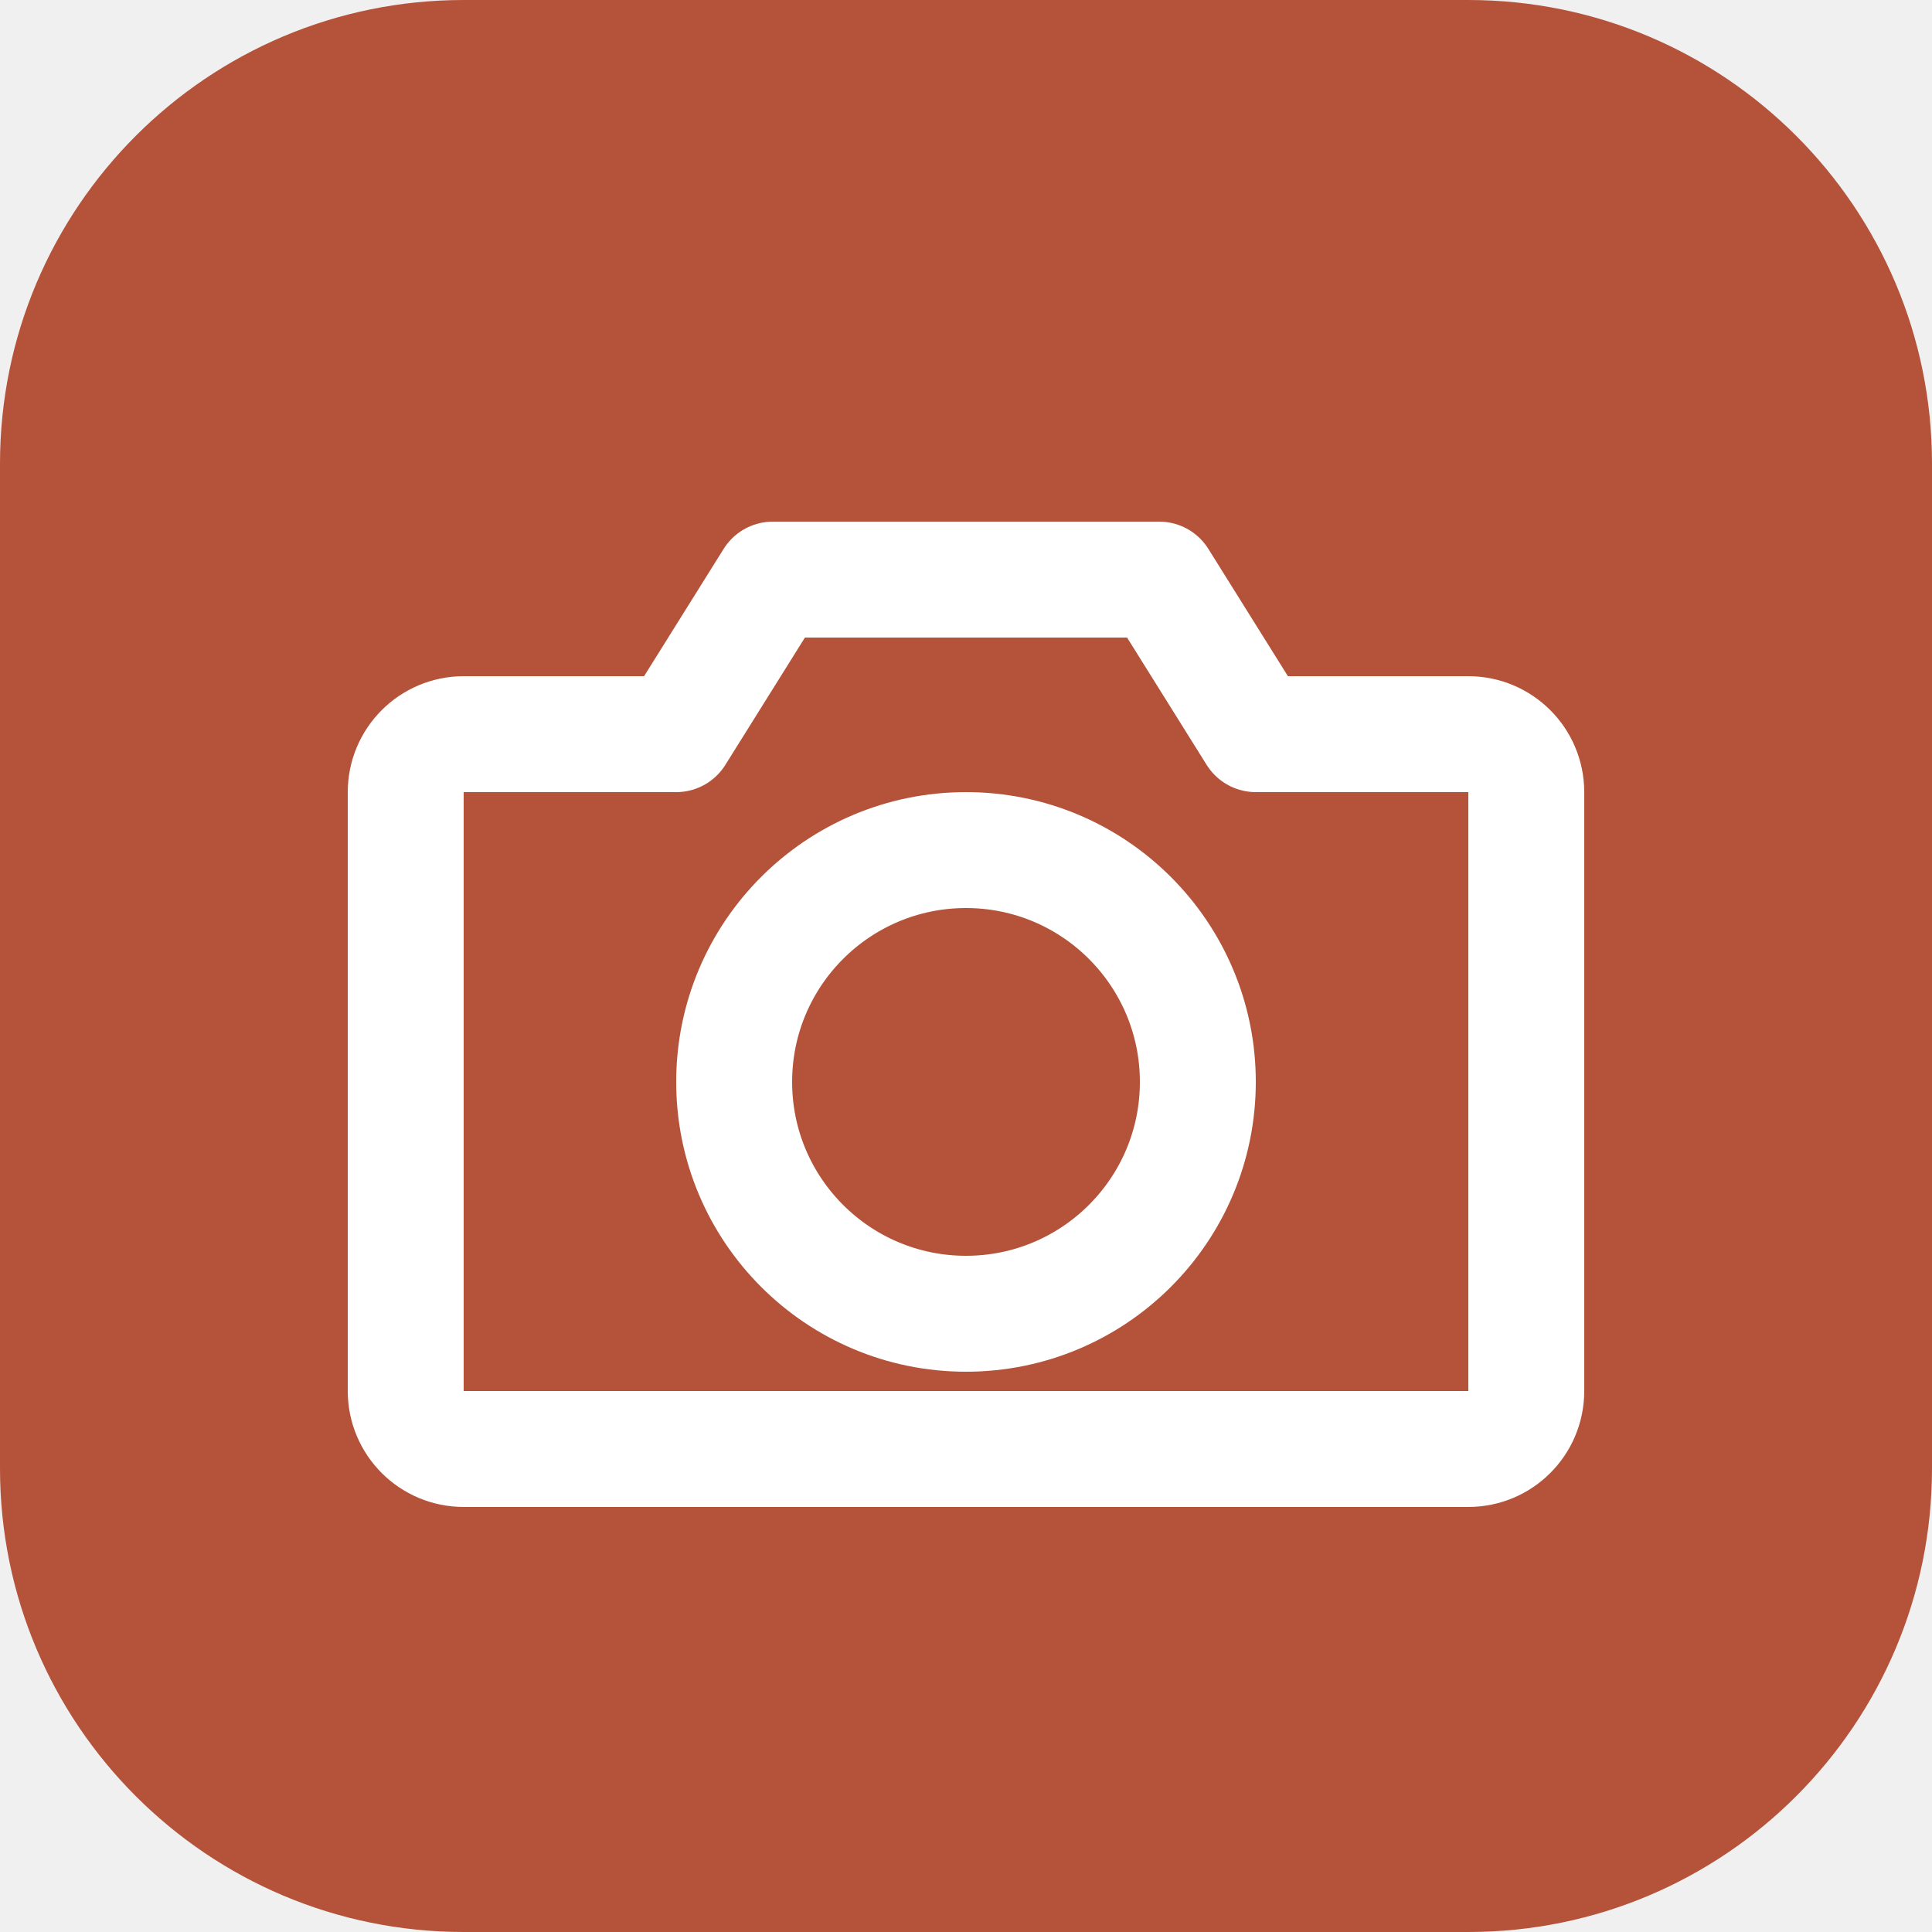
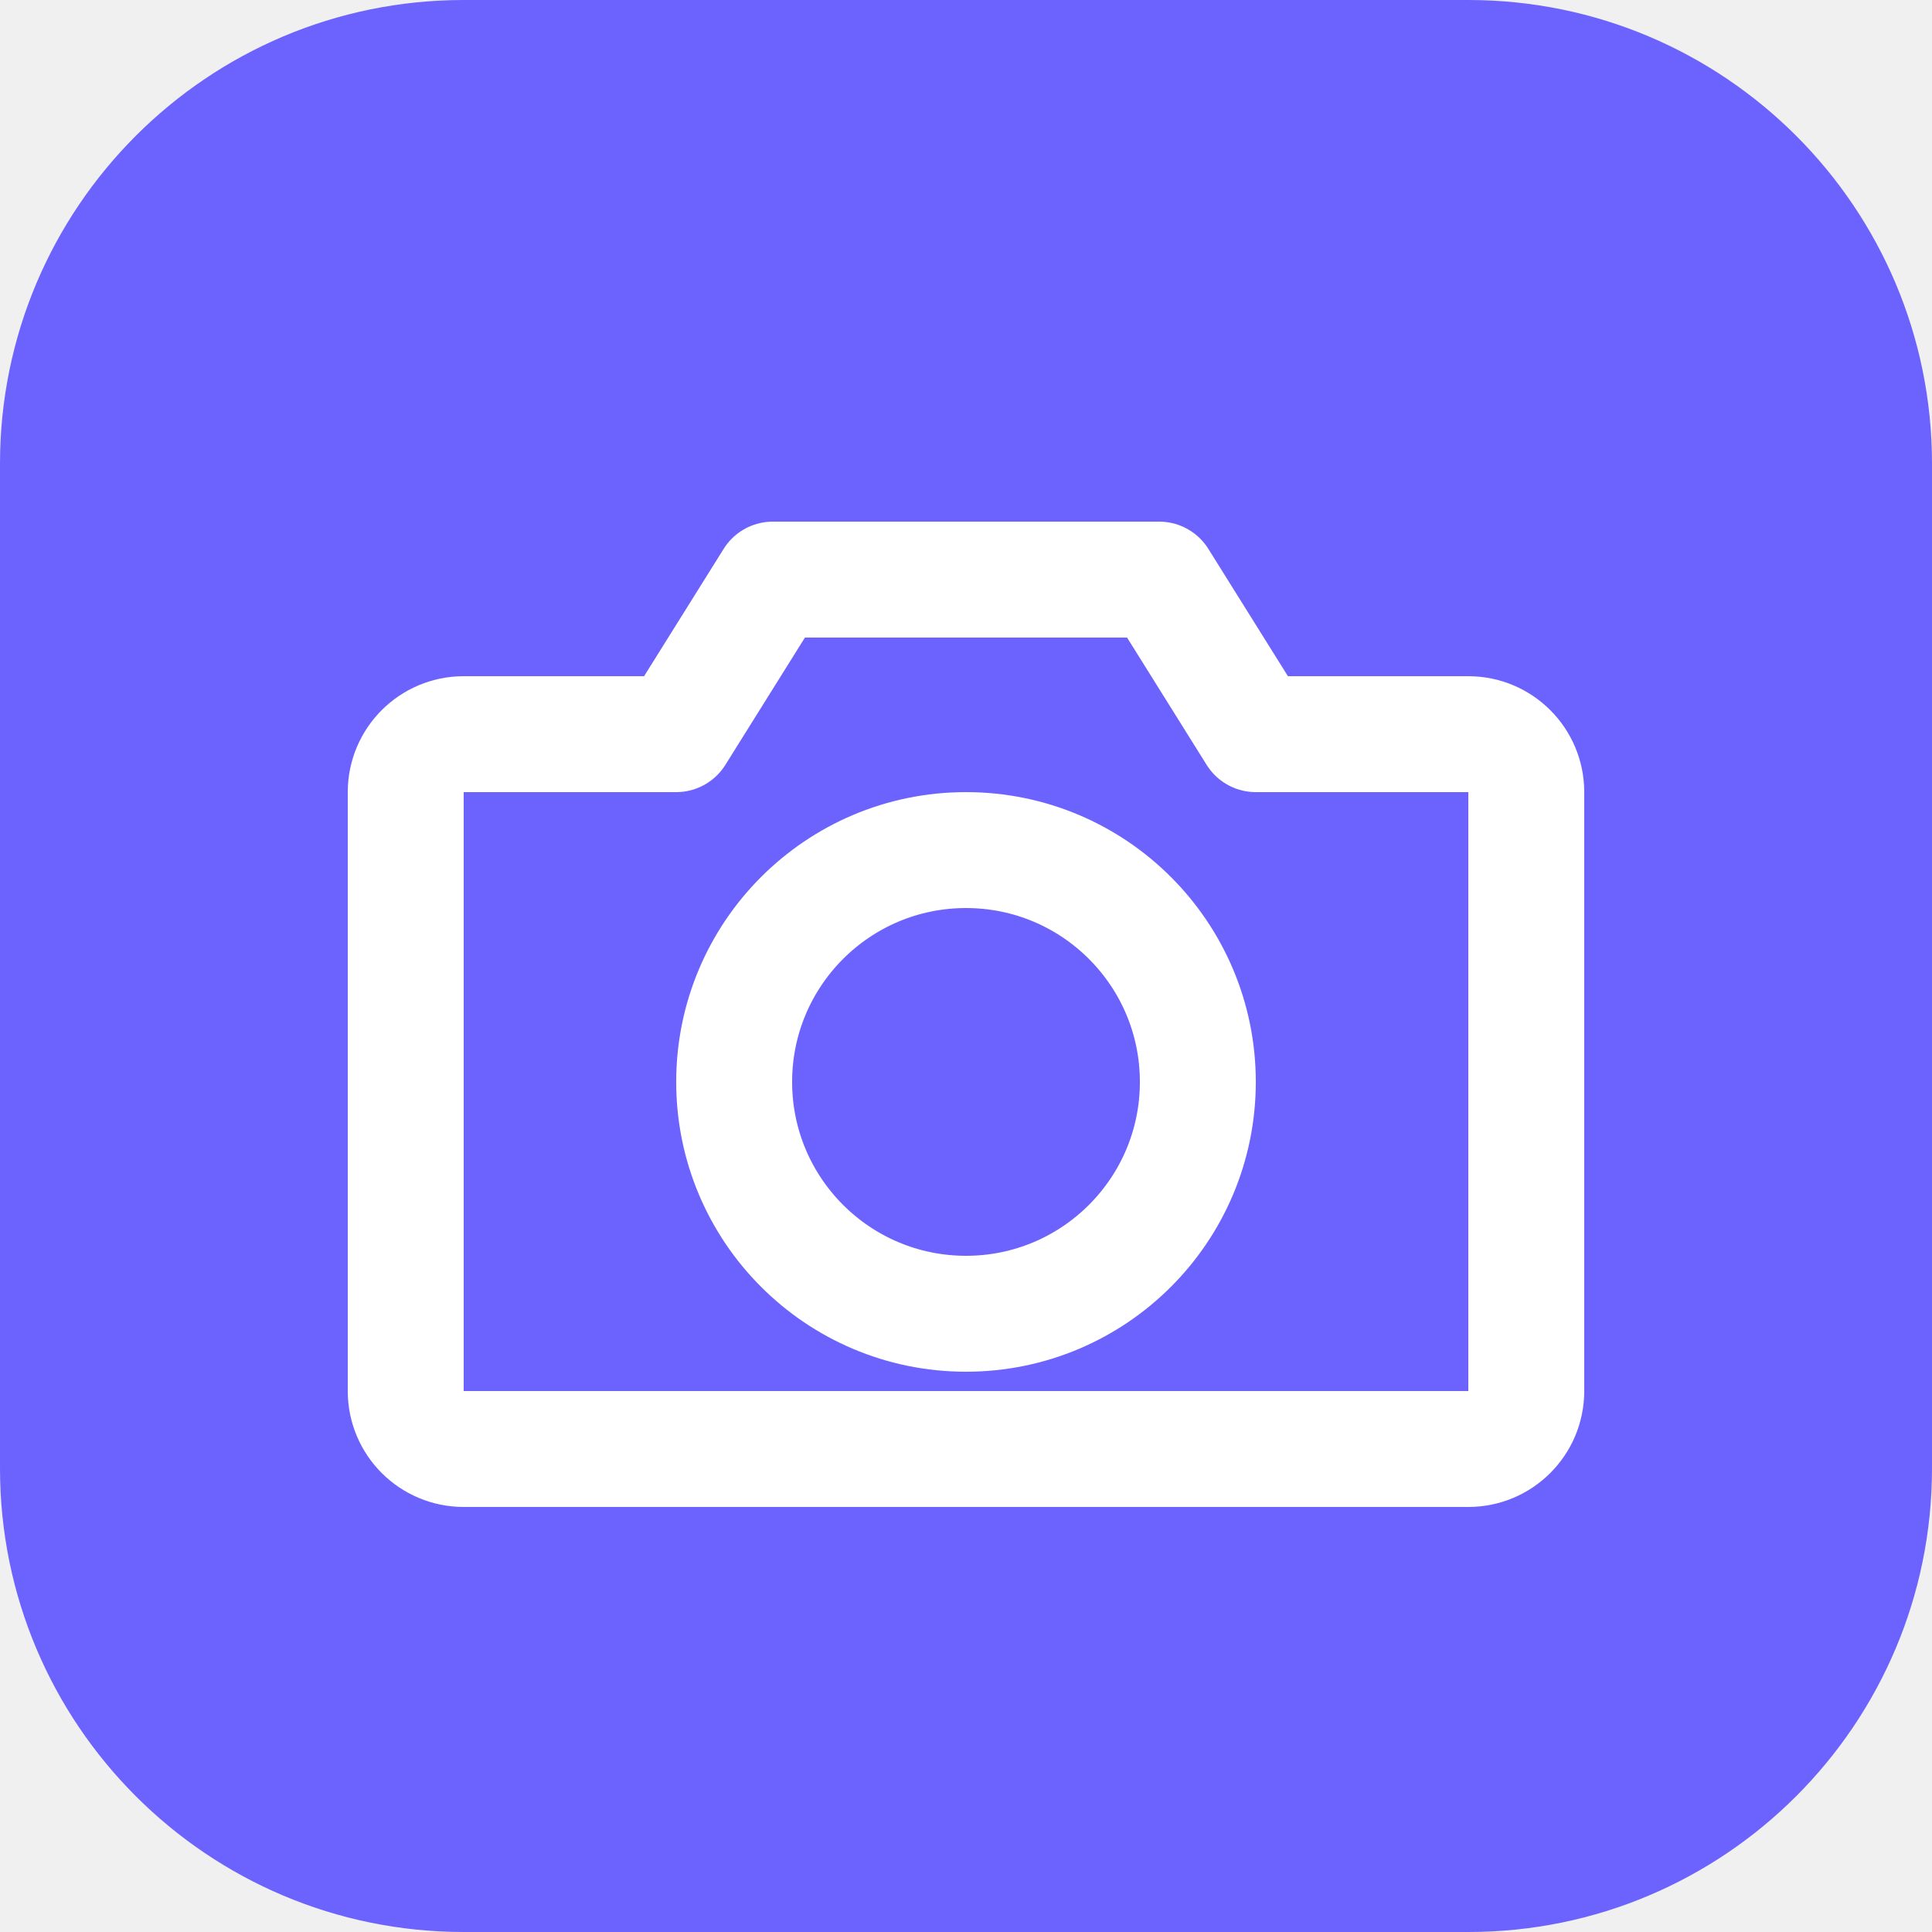
<svg xmlns="http://www.w3.org/2000/svg" viewBox="0 0 100 100">
-   <rect width="100" height="100" rx="24" fill="#b4533a" />
+   <rect width="100" height="100" rx="24" fill="#6C63FF" />
  <path d="M24 38h11l5-8h20l5 8h11a3 3 0 0 1 3 3v31a3 3 0 0 1-3 3H24a3 3 0 0 1-3-3V41a3 3 0 0 1 3-3z" fill="none" stroke="#fff" stroke-width="6" stroke-linejoin="round" />
  <circle cx="50" cy="56" r="12" fill="none" stroke="#fff" stroke-width="6" />
</svg>
